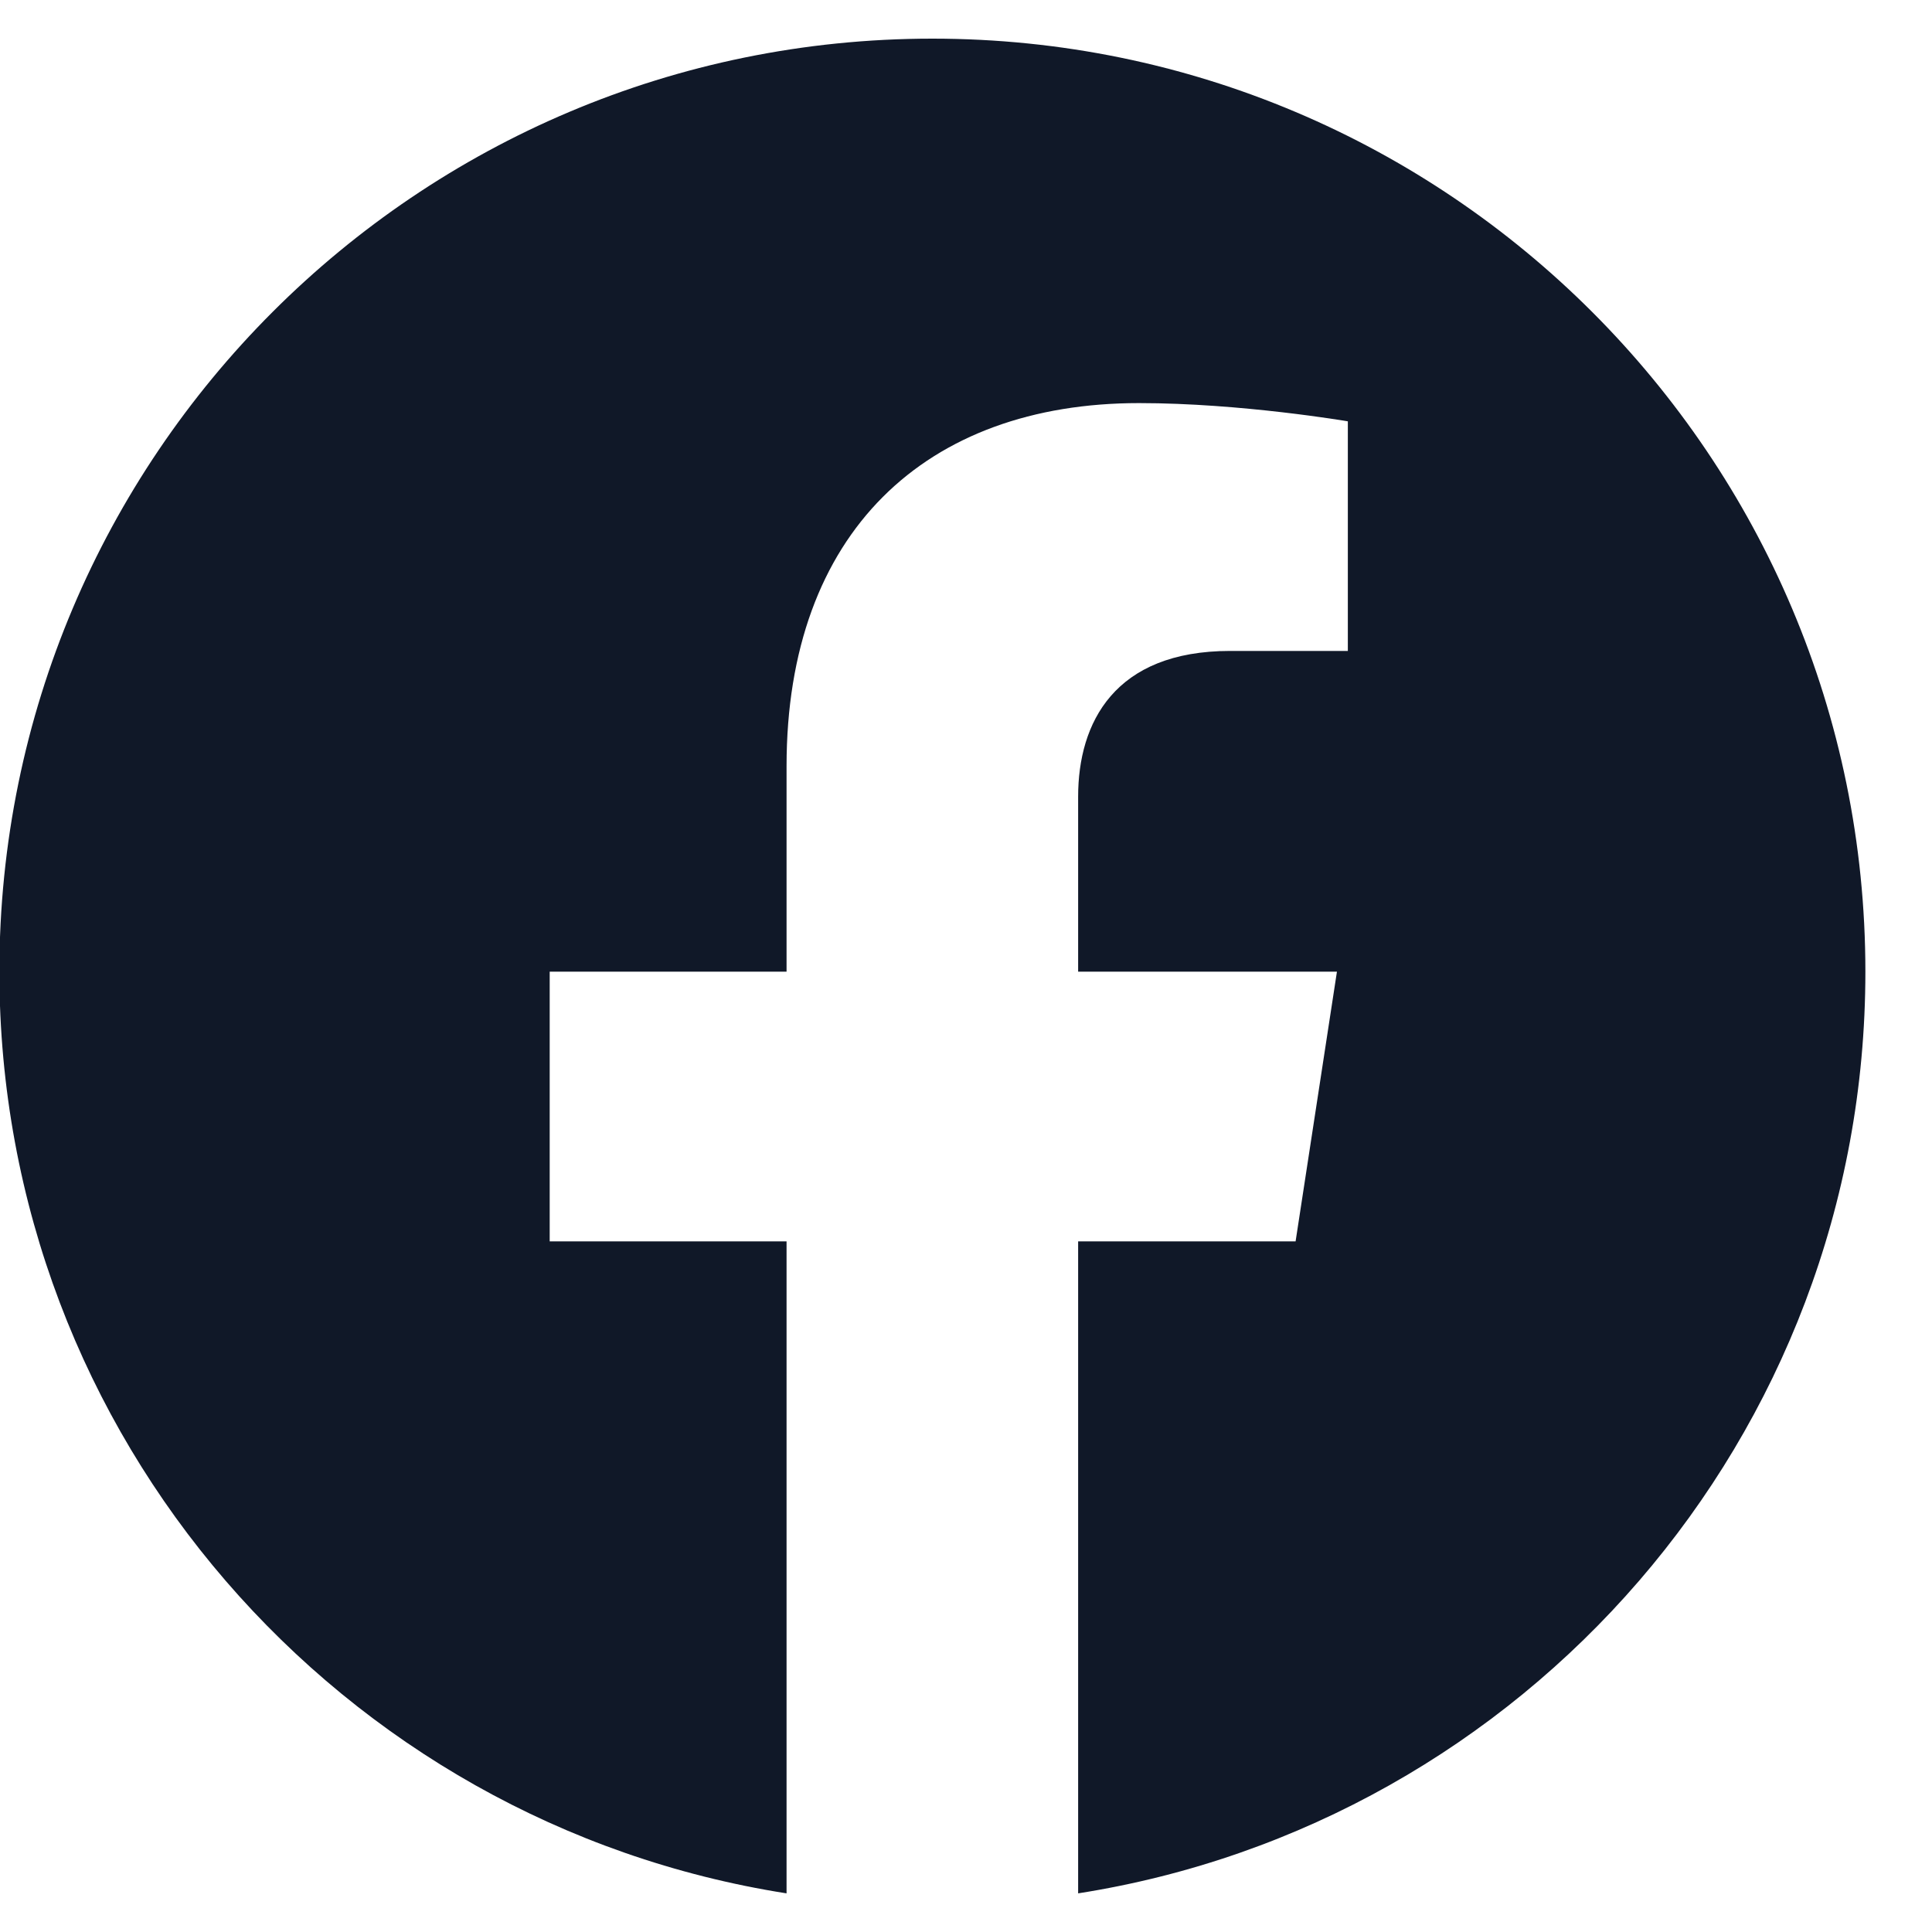
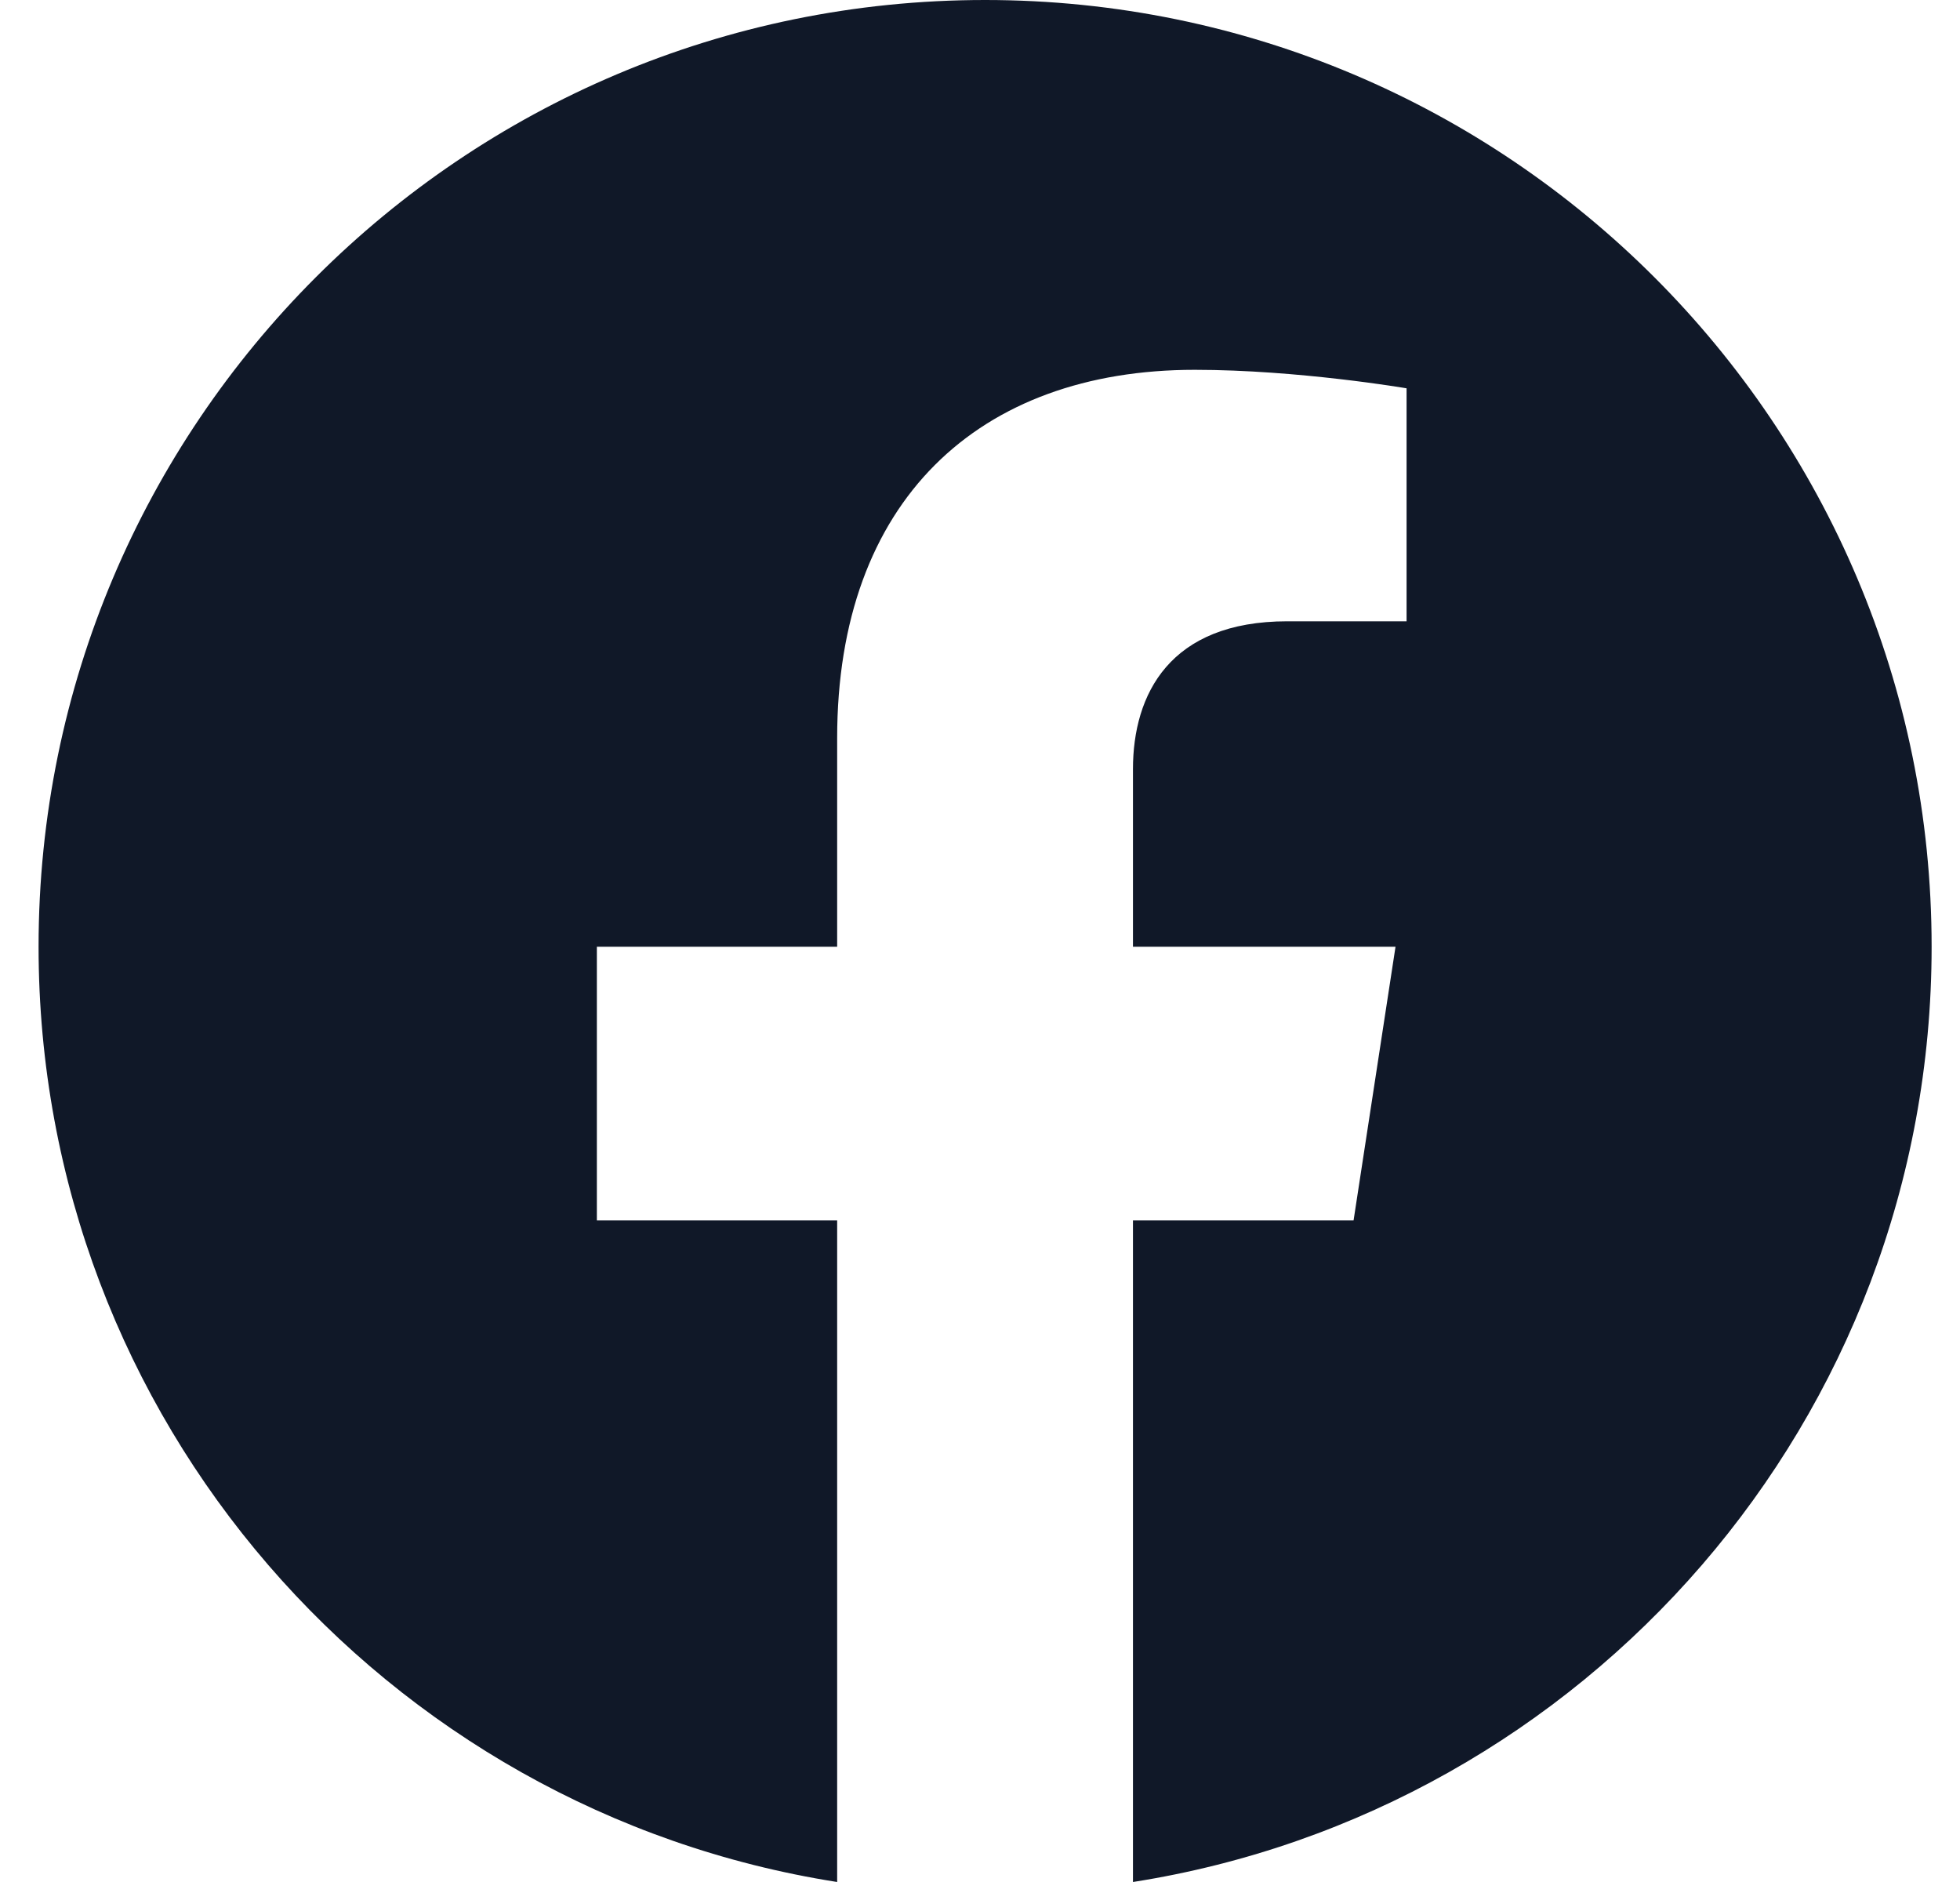
- <svg xmlns="http://www.w3.org/2000/svg" width="25" height="25" viewBox="0 0 25 25" fill="none">
-   <path d="M24.138 12.573C24.138 5.905 18.733 0.5 12.065 0.5C5.397 0.5 -0.008 5.905 -0.008 12.573C-0.008 18.599 4.407 23.594 10.178 24.5V16.063H7.113V12.573H10.178V9.913C10.178 6.888 11.981 5.216 14.739 5.216C16.06 5.216 17.441 5.452 17.441 5.452V8.423H15.919C14.419 8.423 13.951 9.354 13.951 10.309V12.573H17.3L16.765 16.063H13.951V24.5C19.723 23.594 24.138 18.599 24.138 12.573Z" fill="#101828" />
+ <svg xmlns="http://www.w3.org/2000/svg" width="25" height="24" viewBox="0 0 25 24" fill="none">
+   <path d="M24.638 12.073C24.638 5.405 19.233 0 12.565 0C5.897 0 0.492 5.405 0.492 12.073C0.492 18.099 4.907 23.094 10.678 24V15.563H7.613V12.073H10.678V9.413C10.678 6.388 12.481 4.716 15.239 4.716C16.56 4.716 17.941 4.952 17.941 4.952V7.923H16.419C14.919 7.923 14.451 8.854 14.451 9.809V12.073H17.8L17.265 15.563H14.451V24C20.223 23.094 24.638 18.099 24.638 12.073Z" fill="#101828" />
</svg>
